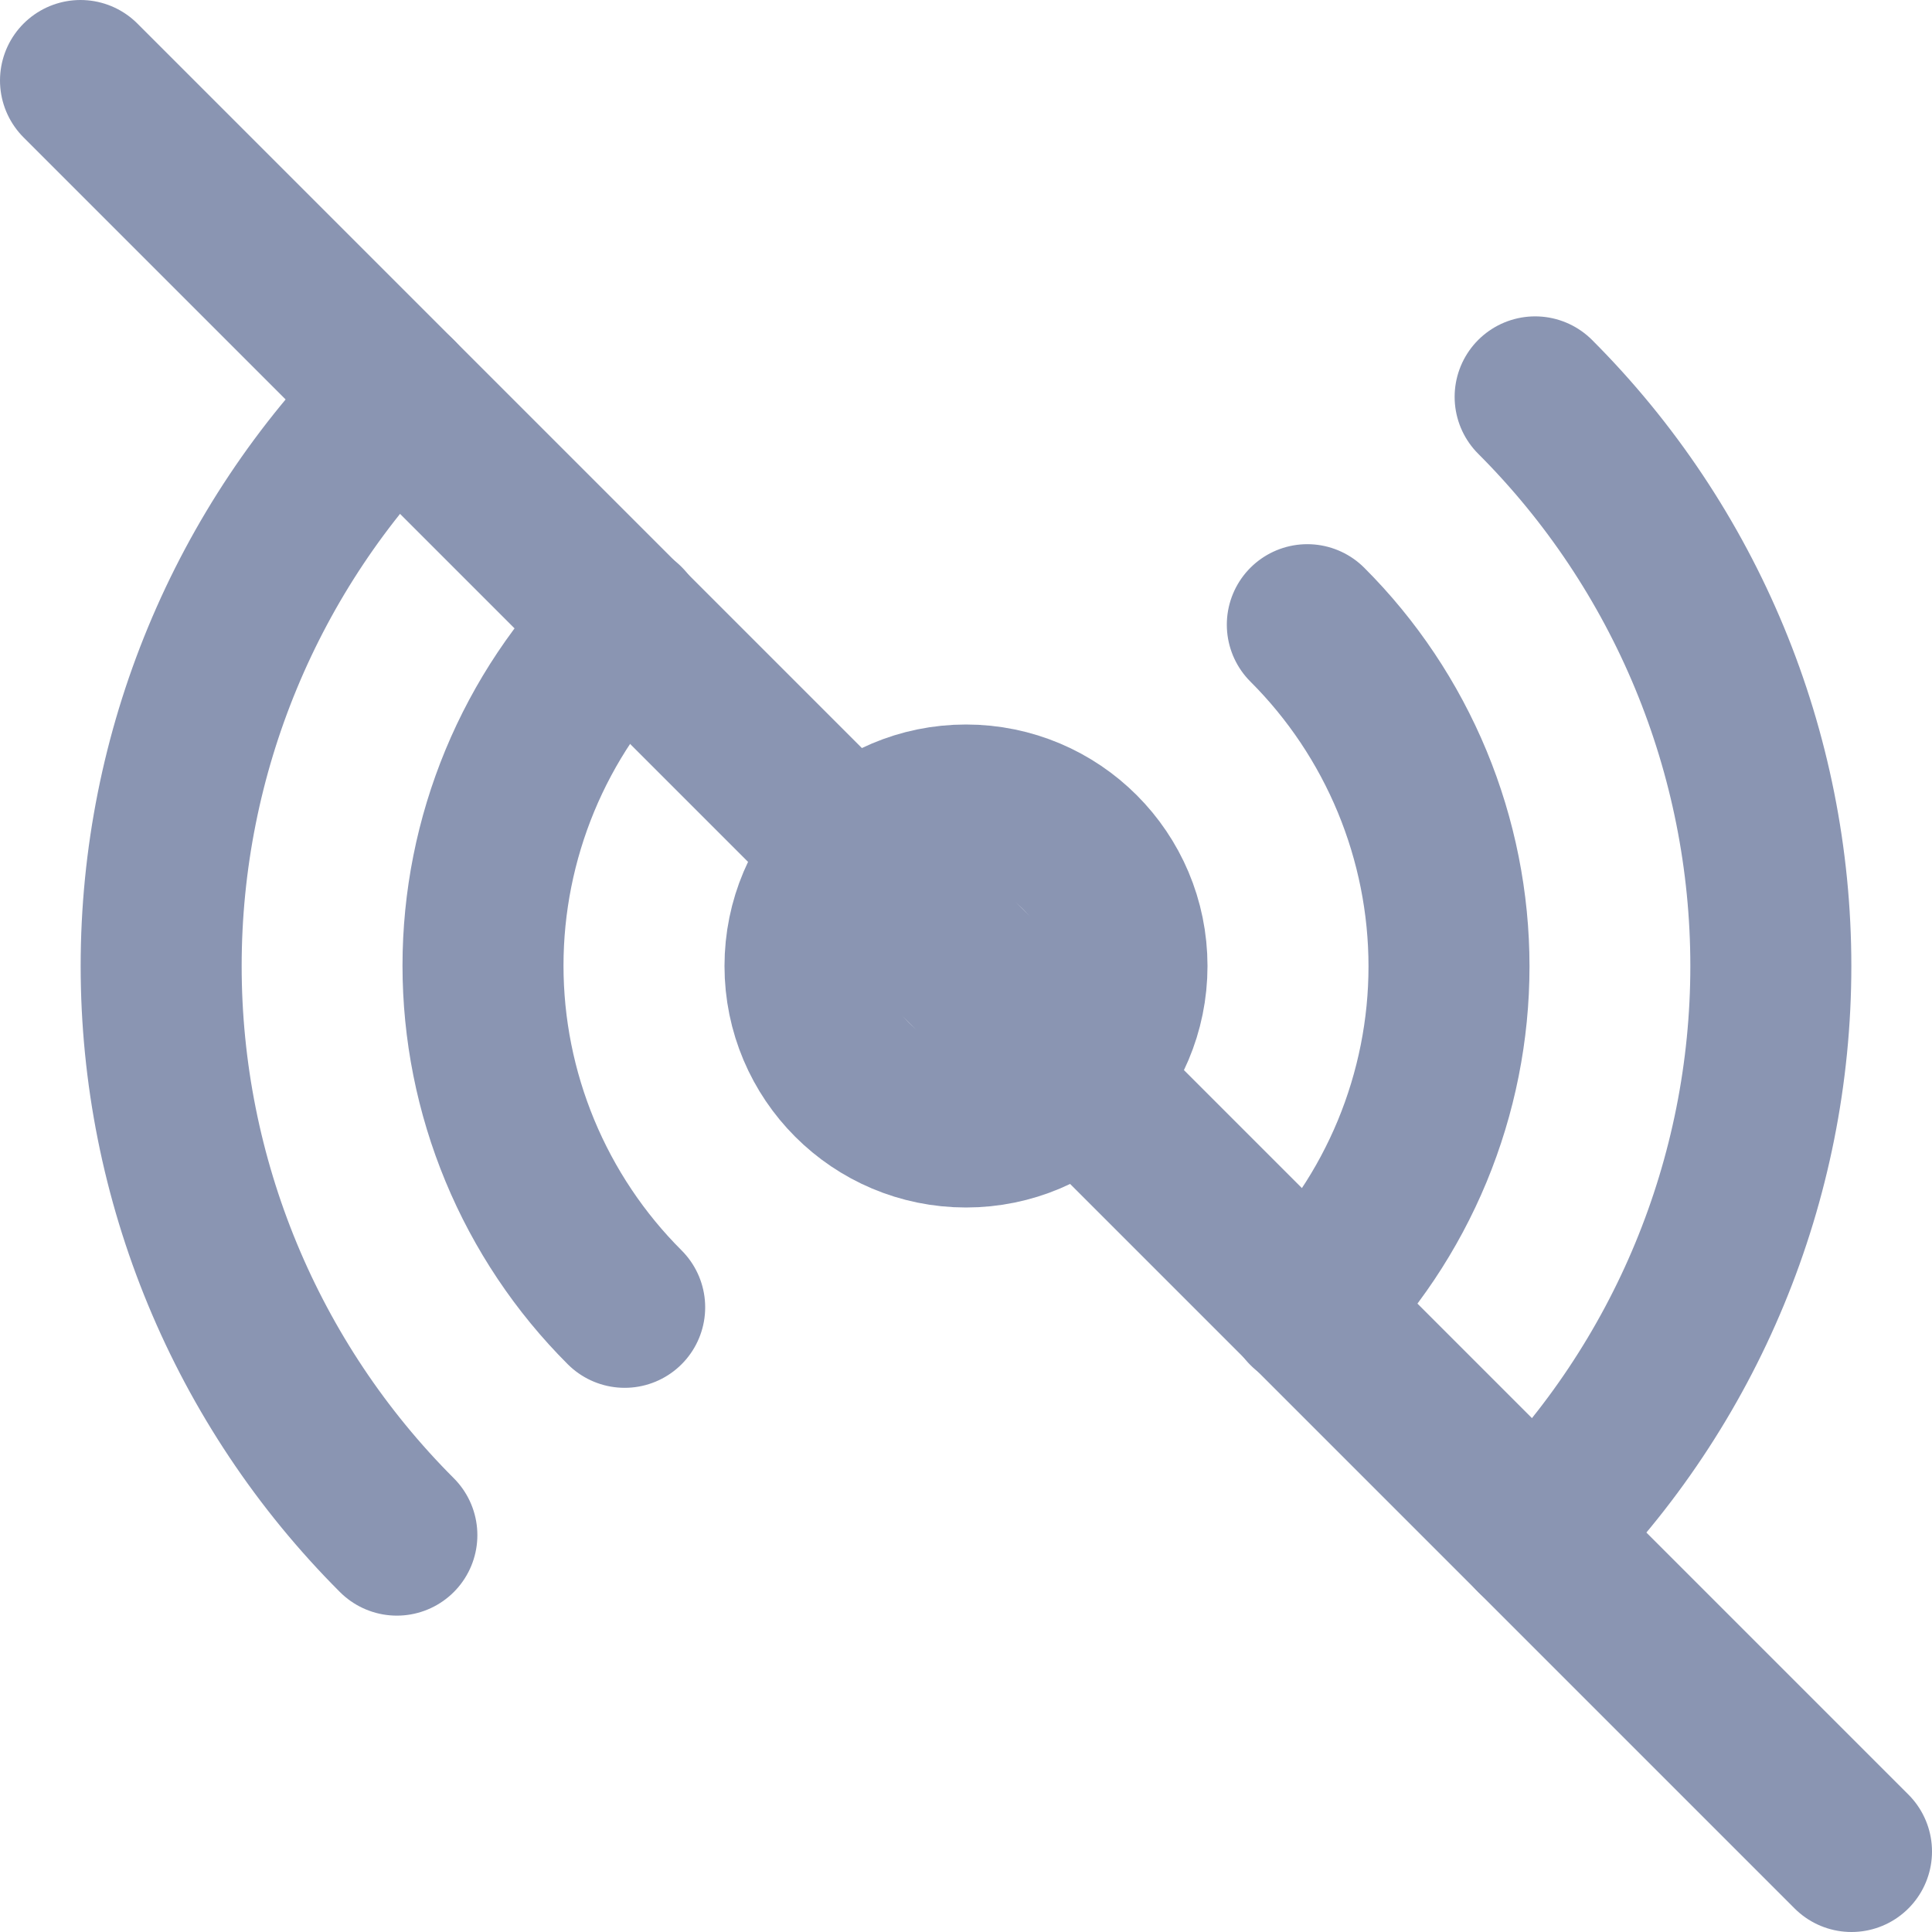
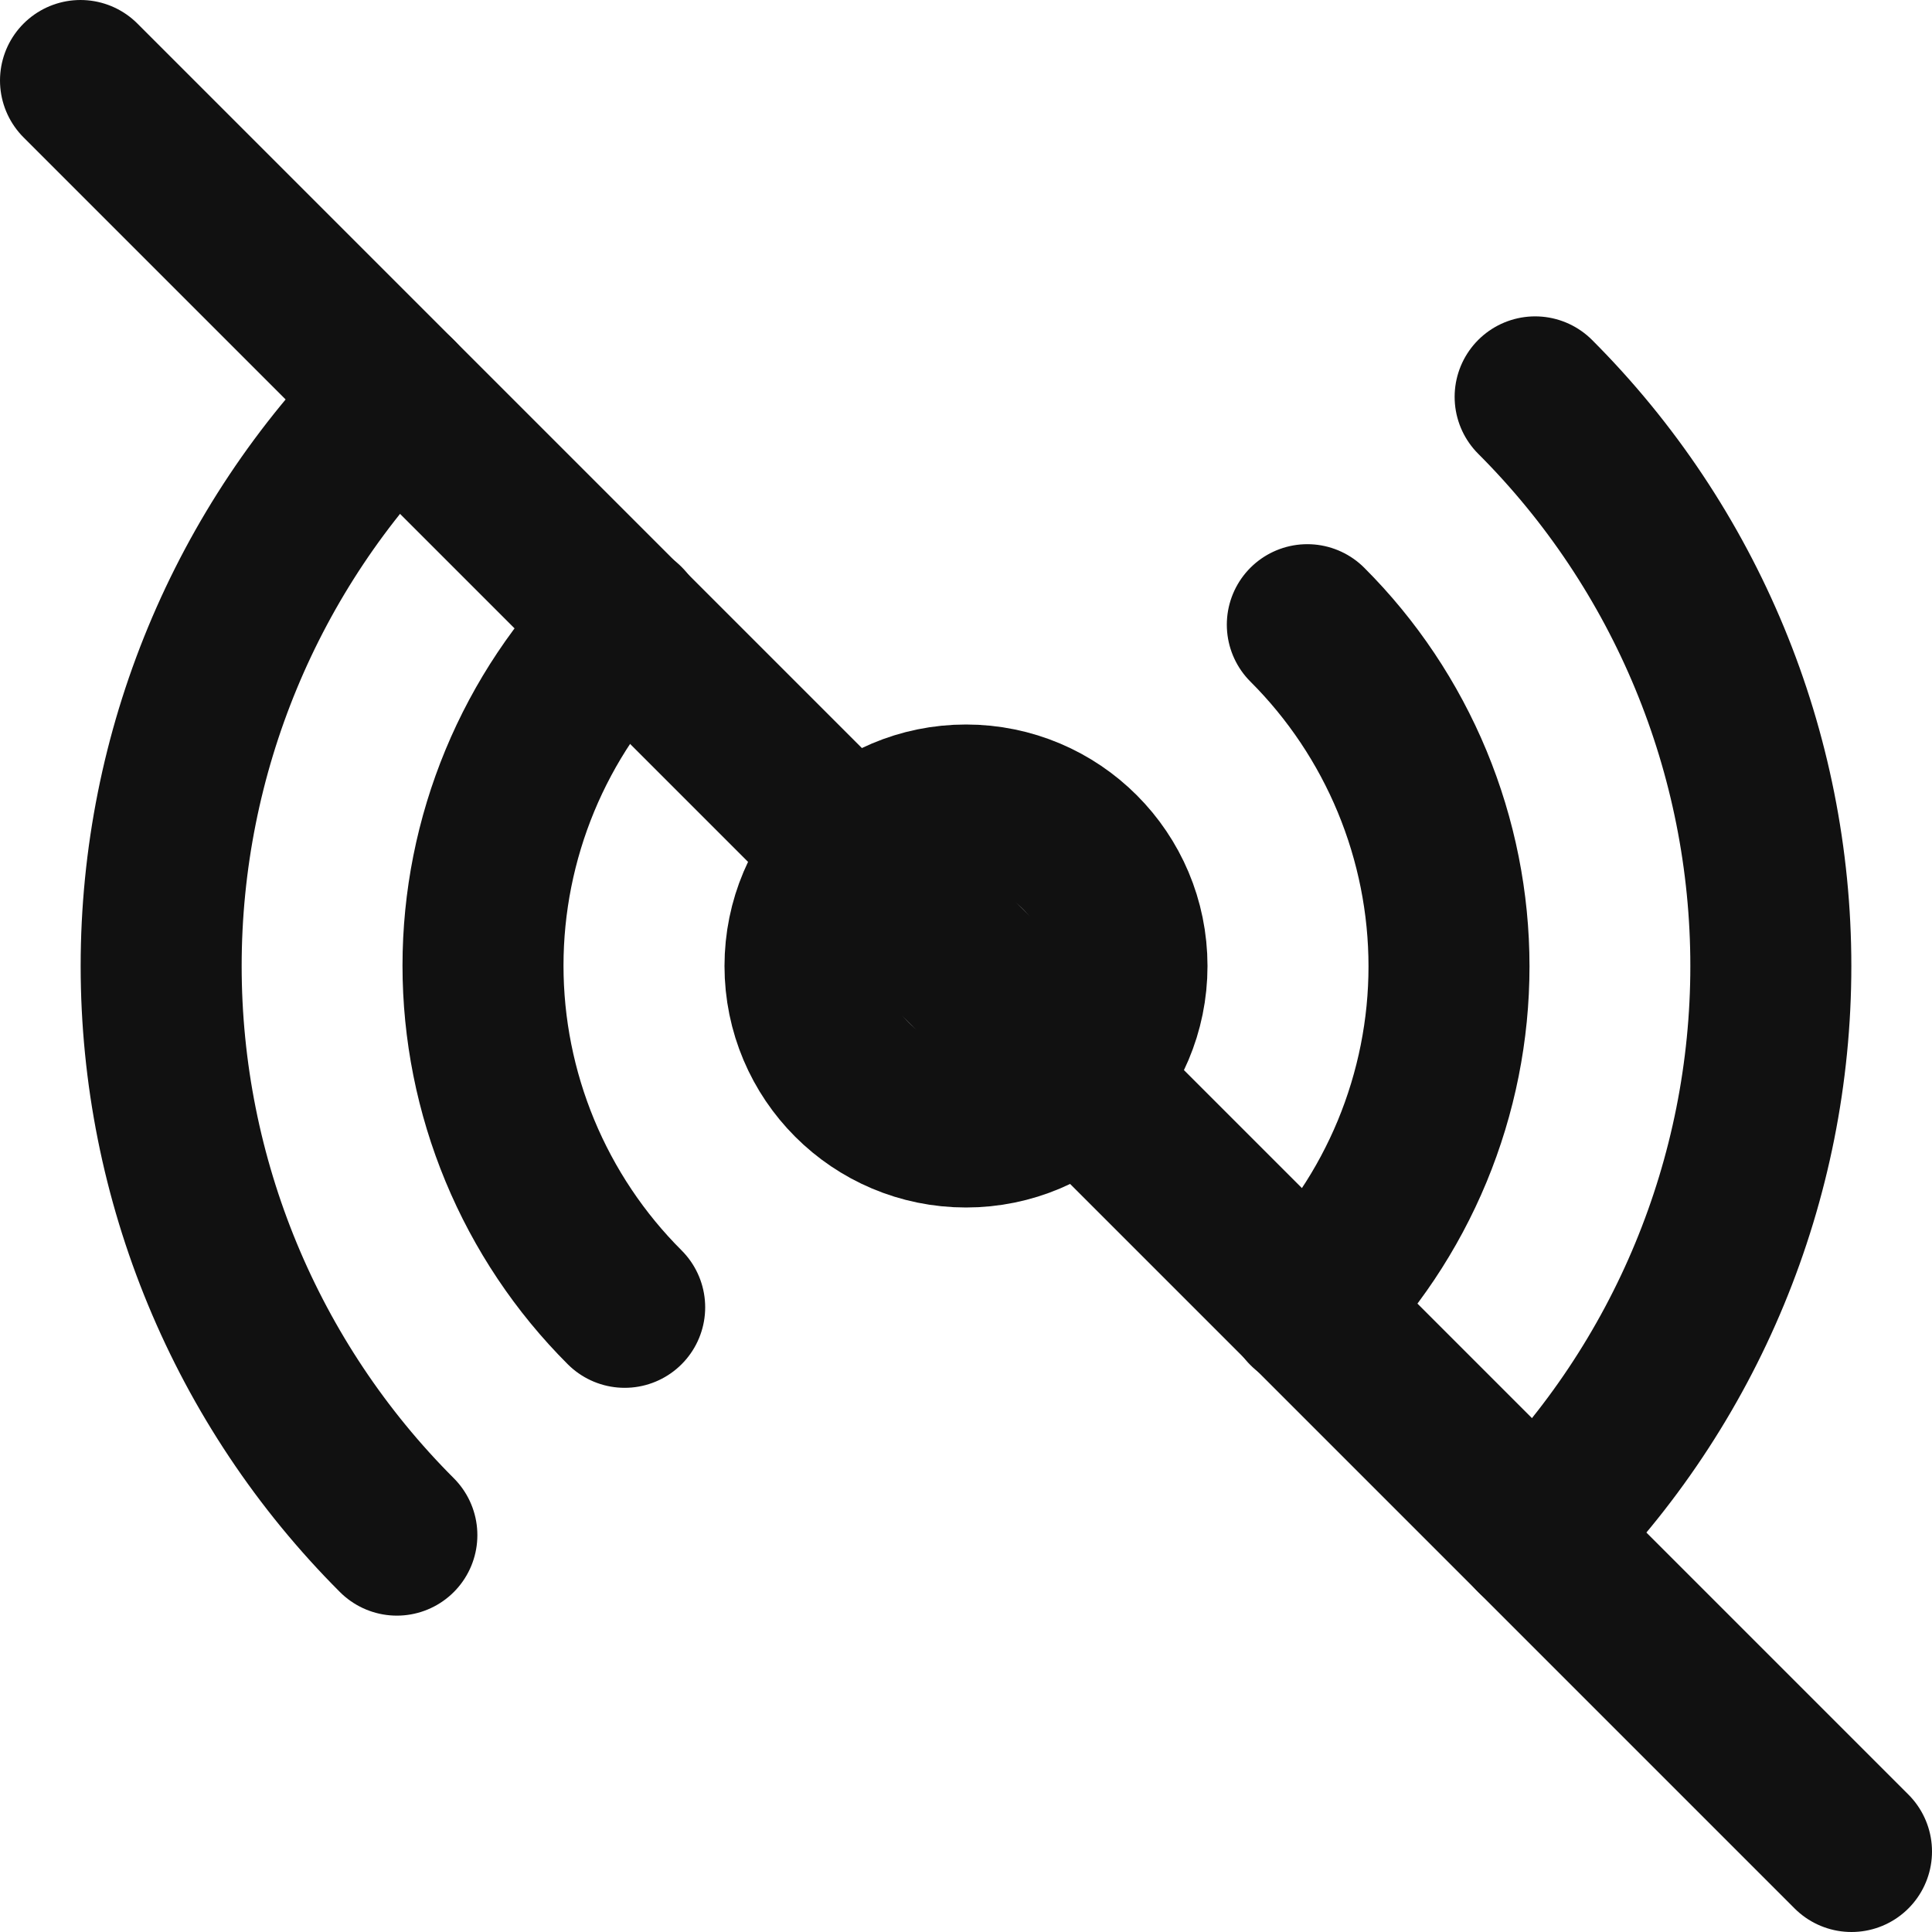
<svg xmlns="http://www.w3.org/2000/svg" width="24" height="24" viewBox="0 0 24 24" fill="none">
-   <path d="M12 14C13.105 14 14 13.105 14 12C14 10.895 13.105 10 12 10C10.895 10 10 10.895 10 12C10 13.105 10.895 14 12 14Z" stroke="#8A95B2" stroke-width="2" stroke-linecap="round" stroke-linejoin="round" />
-   <path d="M16.24 7.76C16.798 8.317 17.24 8.979 17.542 9.707C17.844 10.436 18 11.217 18 12.005C18 12.793 17.844 13.574 17.542 14.303C17.24 15.031 16.798 15.693 16.24 16.25M7.76 16.24C7.202 15.683 6.76 15.021 6.458 14.293C6.156 13.564 6 12.784 6 11.995C6 11.207 6.156 10.426 6.458 9.697C6.76 8.969 7.202 8.307 7.76 7.75M19.07 4.93C20.945 6.805 21.998 9.348 21.998 12C21.998 14.652 20.945 17.195 19.07 19.07M4.93 19.07C3.055 17.195 2.002 14.652 2.002 12C2.002 9.348 3.055 6.805 4.93 4.93" stroke="#8A95B2" stroke-width="2" stroke-linecap="round" stroke-linejoin="round" />
-   <path d="M1 1L23 23" stroke="#8A95B2" stroke-width="2" stroke-linecap="round" stroke-linejoin="round" />
+   <path d="M12 14C13.105 14 14 13.105 14 12C14 10.895 13.105 10 12 10C10.895 10 10 10.895 10 12C10 13.105 10.895 14 12 14Z" stroke="#111111" stroke-width="2" stroke-linecap="round" stroke-linejoin="round" />
+   <path d="M16.24 7.76C16.798 8.317 17.24 8.979 17.542 9.707C17.844 10.436 18 11.216 18 12.005C18 12.793 17.844 13.574 17.542 14.303C17.24 15.031 16.798 15.693 16.24 16.25M7.76 16.24C7.202 15.683 6.76 15.021 6.458 14.293C6.156 13.564 6 12.784 6 11.995C6 11.207 6.156 10.426 6.458 9.697C6.76 8.969 7.202 8.307 7.76 7.75M19.07 4.93C20.945 6.805 21.998 9.348 21.998 12C21.998 14.652 20.945 17.195 19.07 19.07M4.93 19.07C3.055 17.195 2.002 14.652 2.002 12C2.002 9.348 3.055 6.805 4.93 4.93" stroke="#111111" stroke-width="2" stroke-linecap="round" stroke-linejoin="round" />
+   <path d="M1 1L23 23" stroke="#111111" stroke-width="2" stroke-linecap="round" stroke-linejoin="round" />
</svg>
